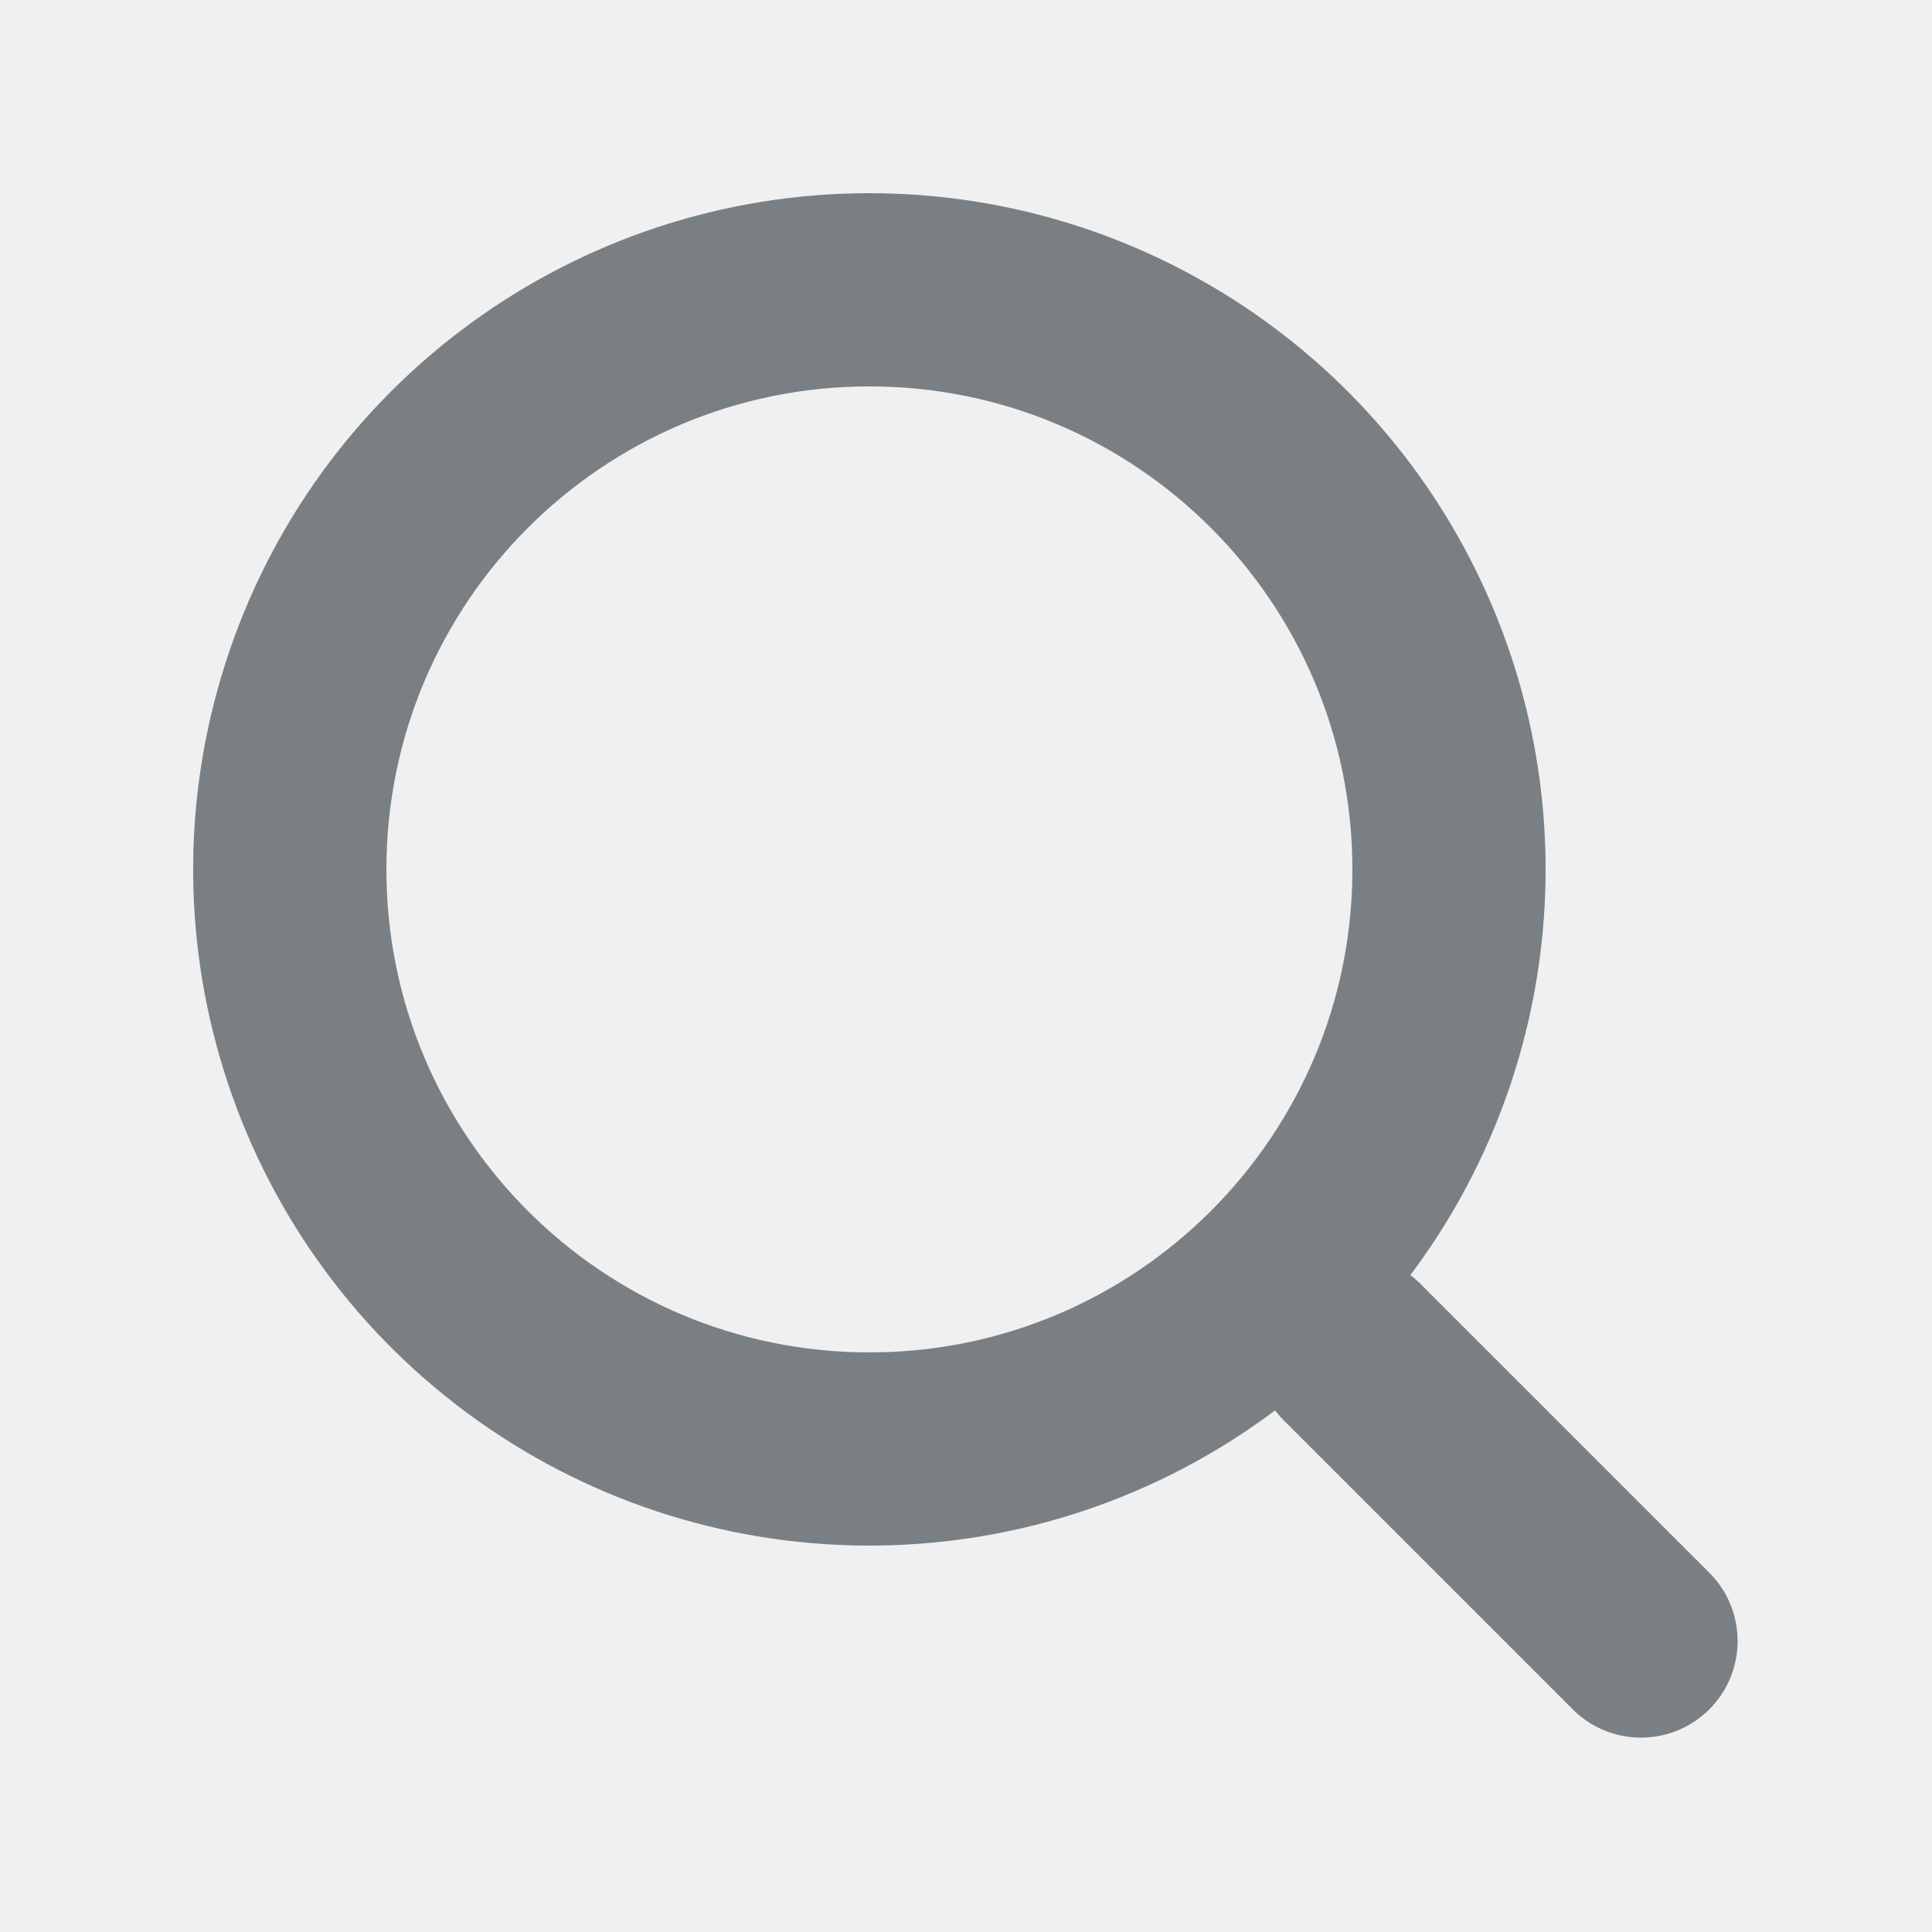
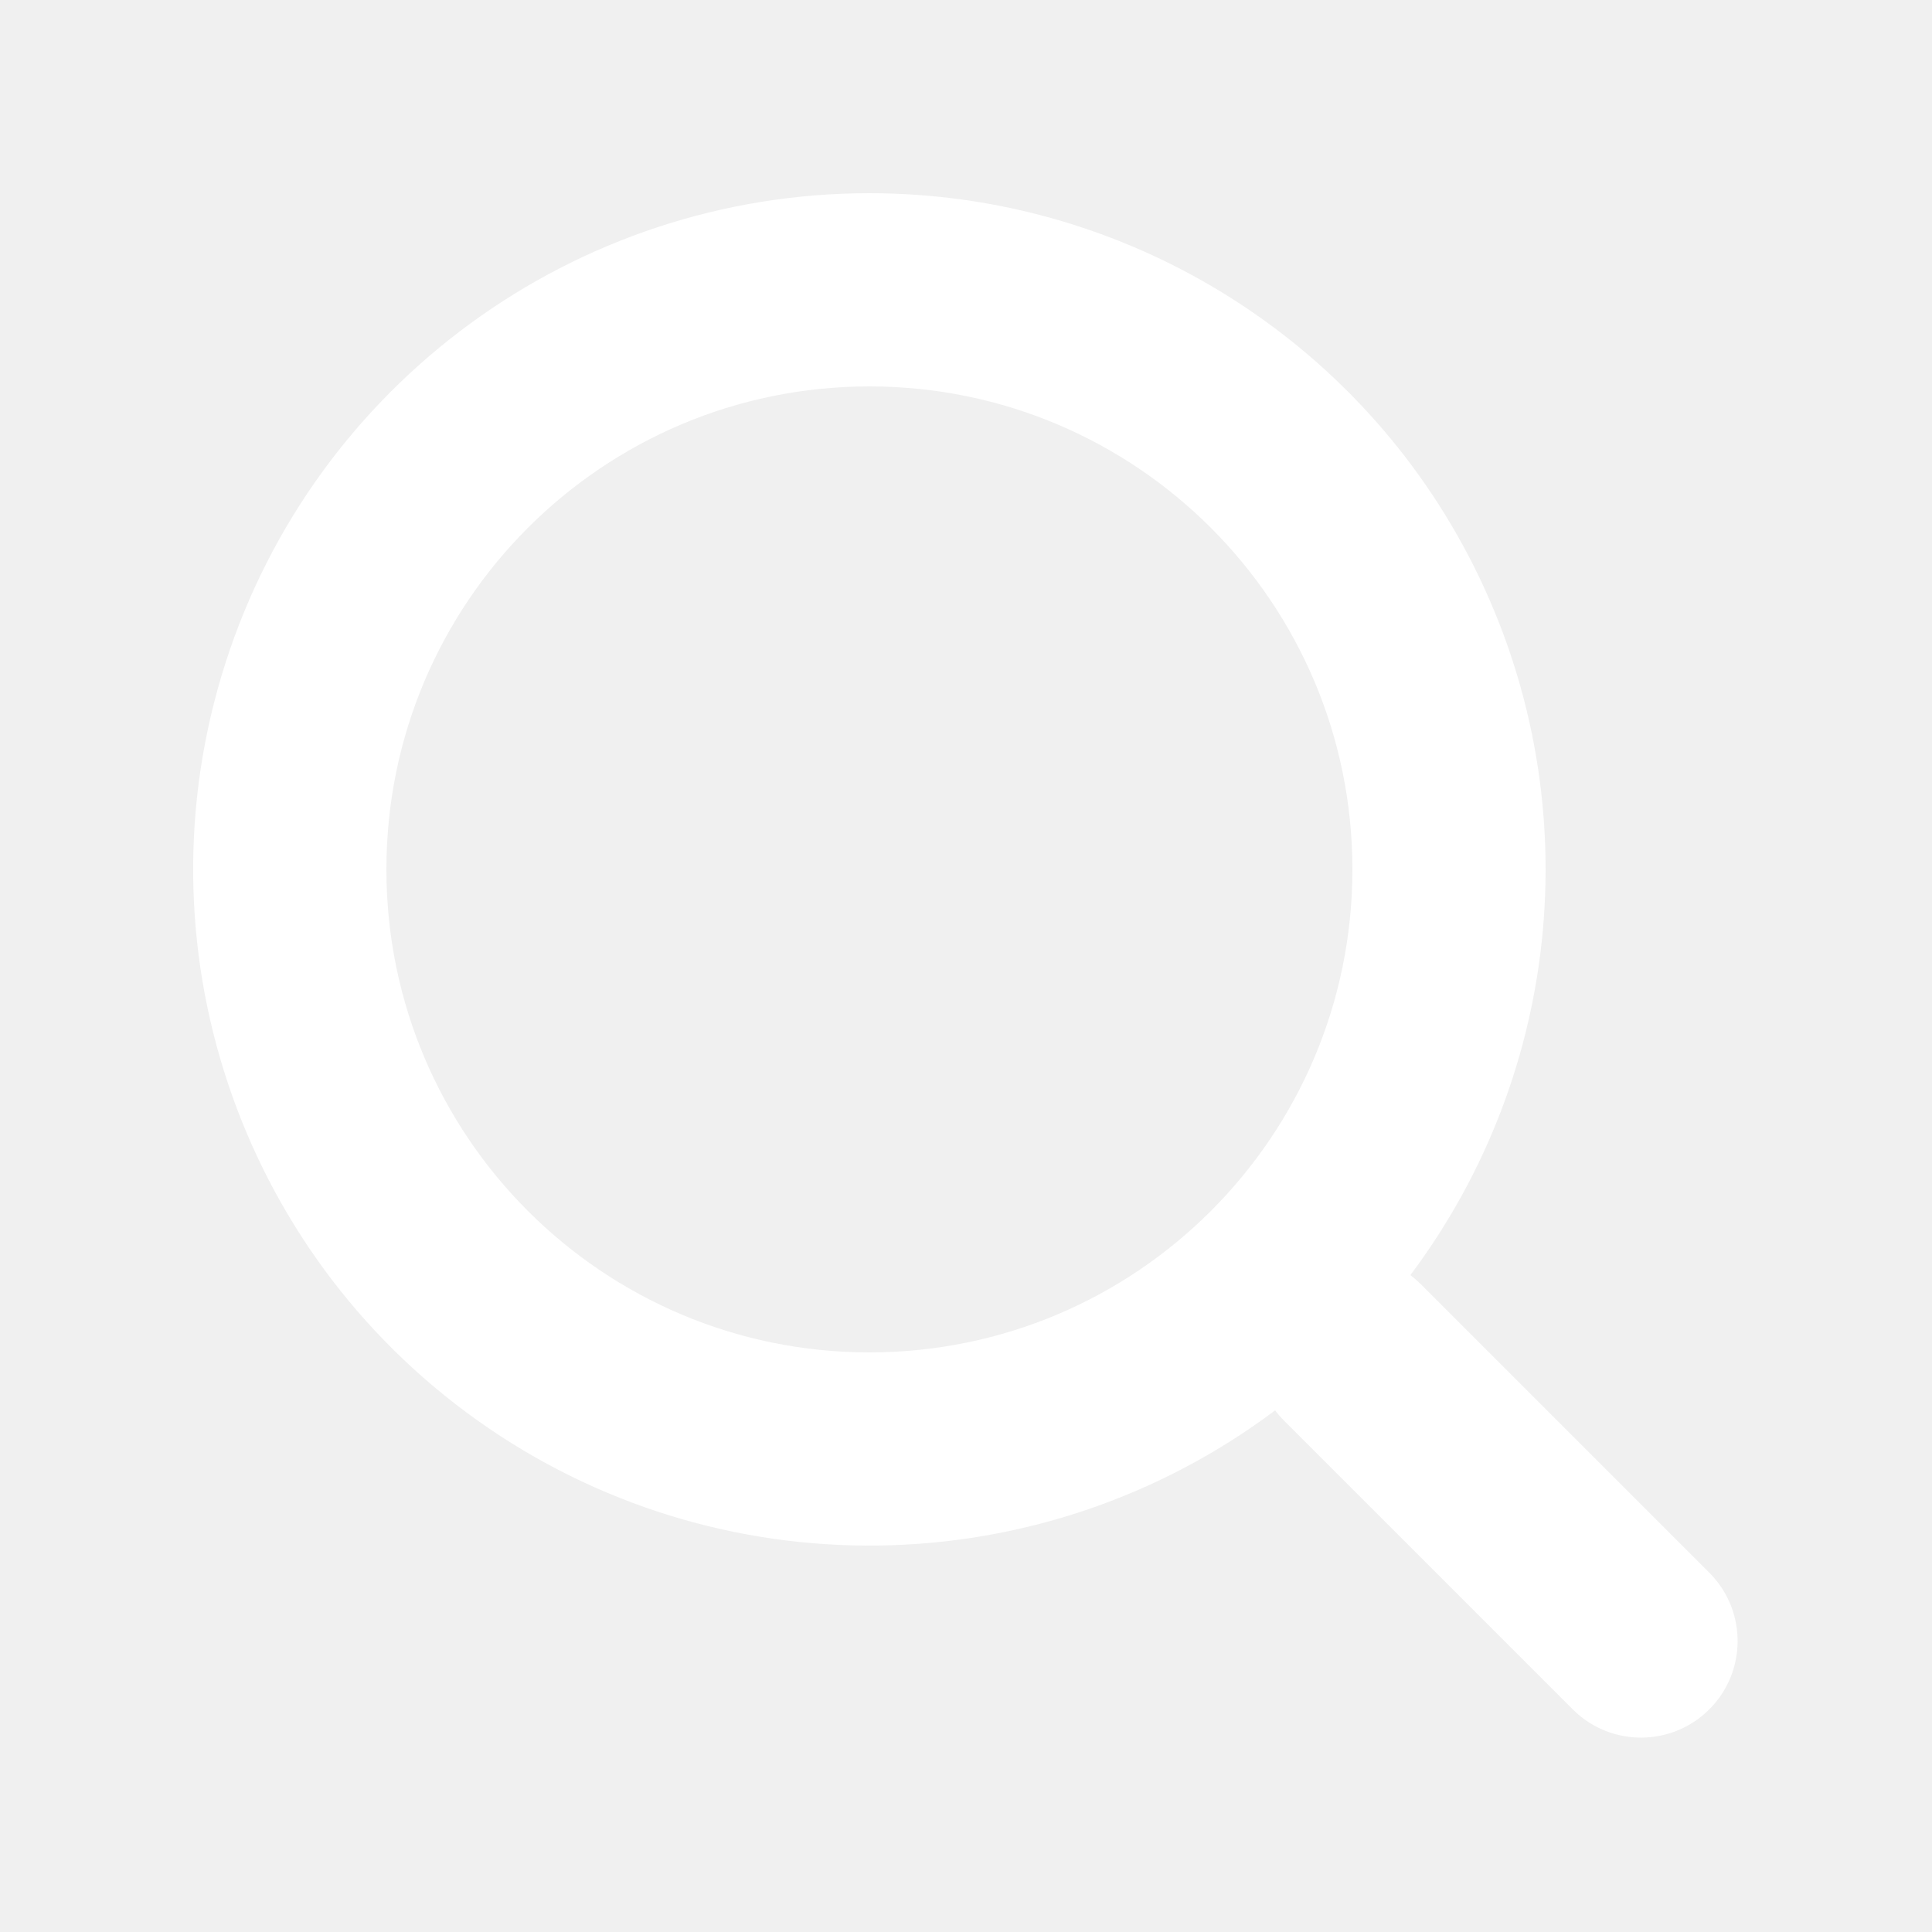
<svg xmlns="http://www.w3.org/2000/svg" width="800px" height="800px" viewBox="0 0 20 20" fill="none">
-   <path fill="#797f82" fill-rule="evenodd" d="M4 9a5 5 0 1110 0A5 5 0 014 9zm5-7a7 7 0 104.2 12.6.999.999 0 00.093.107l3 3a1 1 0 001.414-1.414l-3-3a.999.999 0 00-.107-.093A7 7 0 009 2z" />
+   <path fill="#FFFFFF" fill-rule="evenodd" d="M4 9a5 5 0 1110 0A5 5 0 014 9zm5-7a7 7 0 104.2 12.6.999.999 0 00.093.107l3 3a1 1 0 001.414-1.414l-3-3a.999.999 0 00-.107-.093A7 7 0 009 2z" />
</svg>
